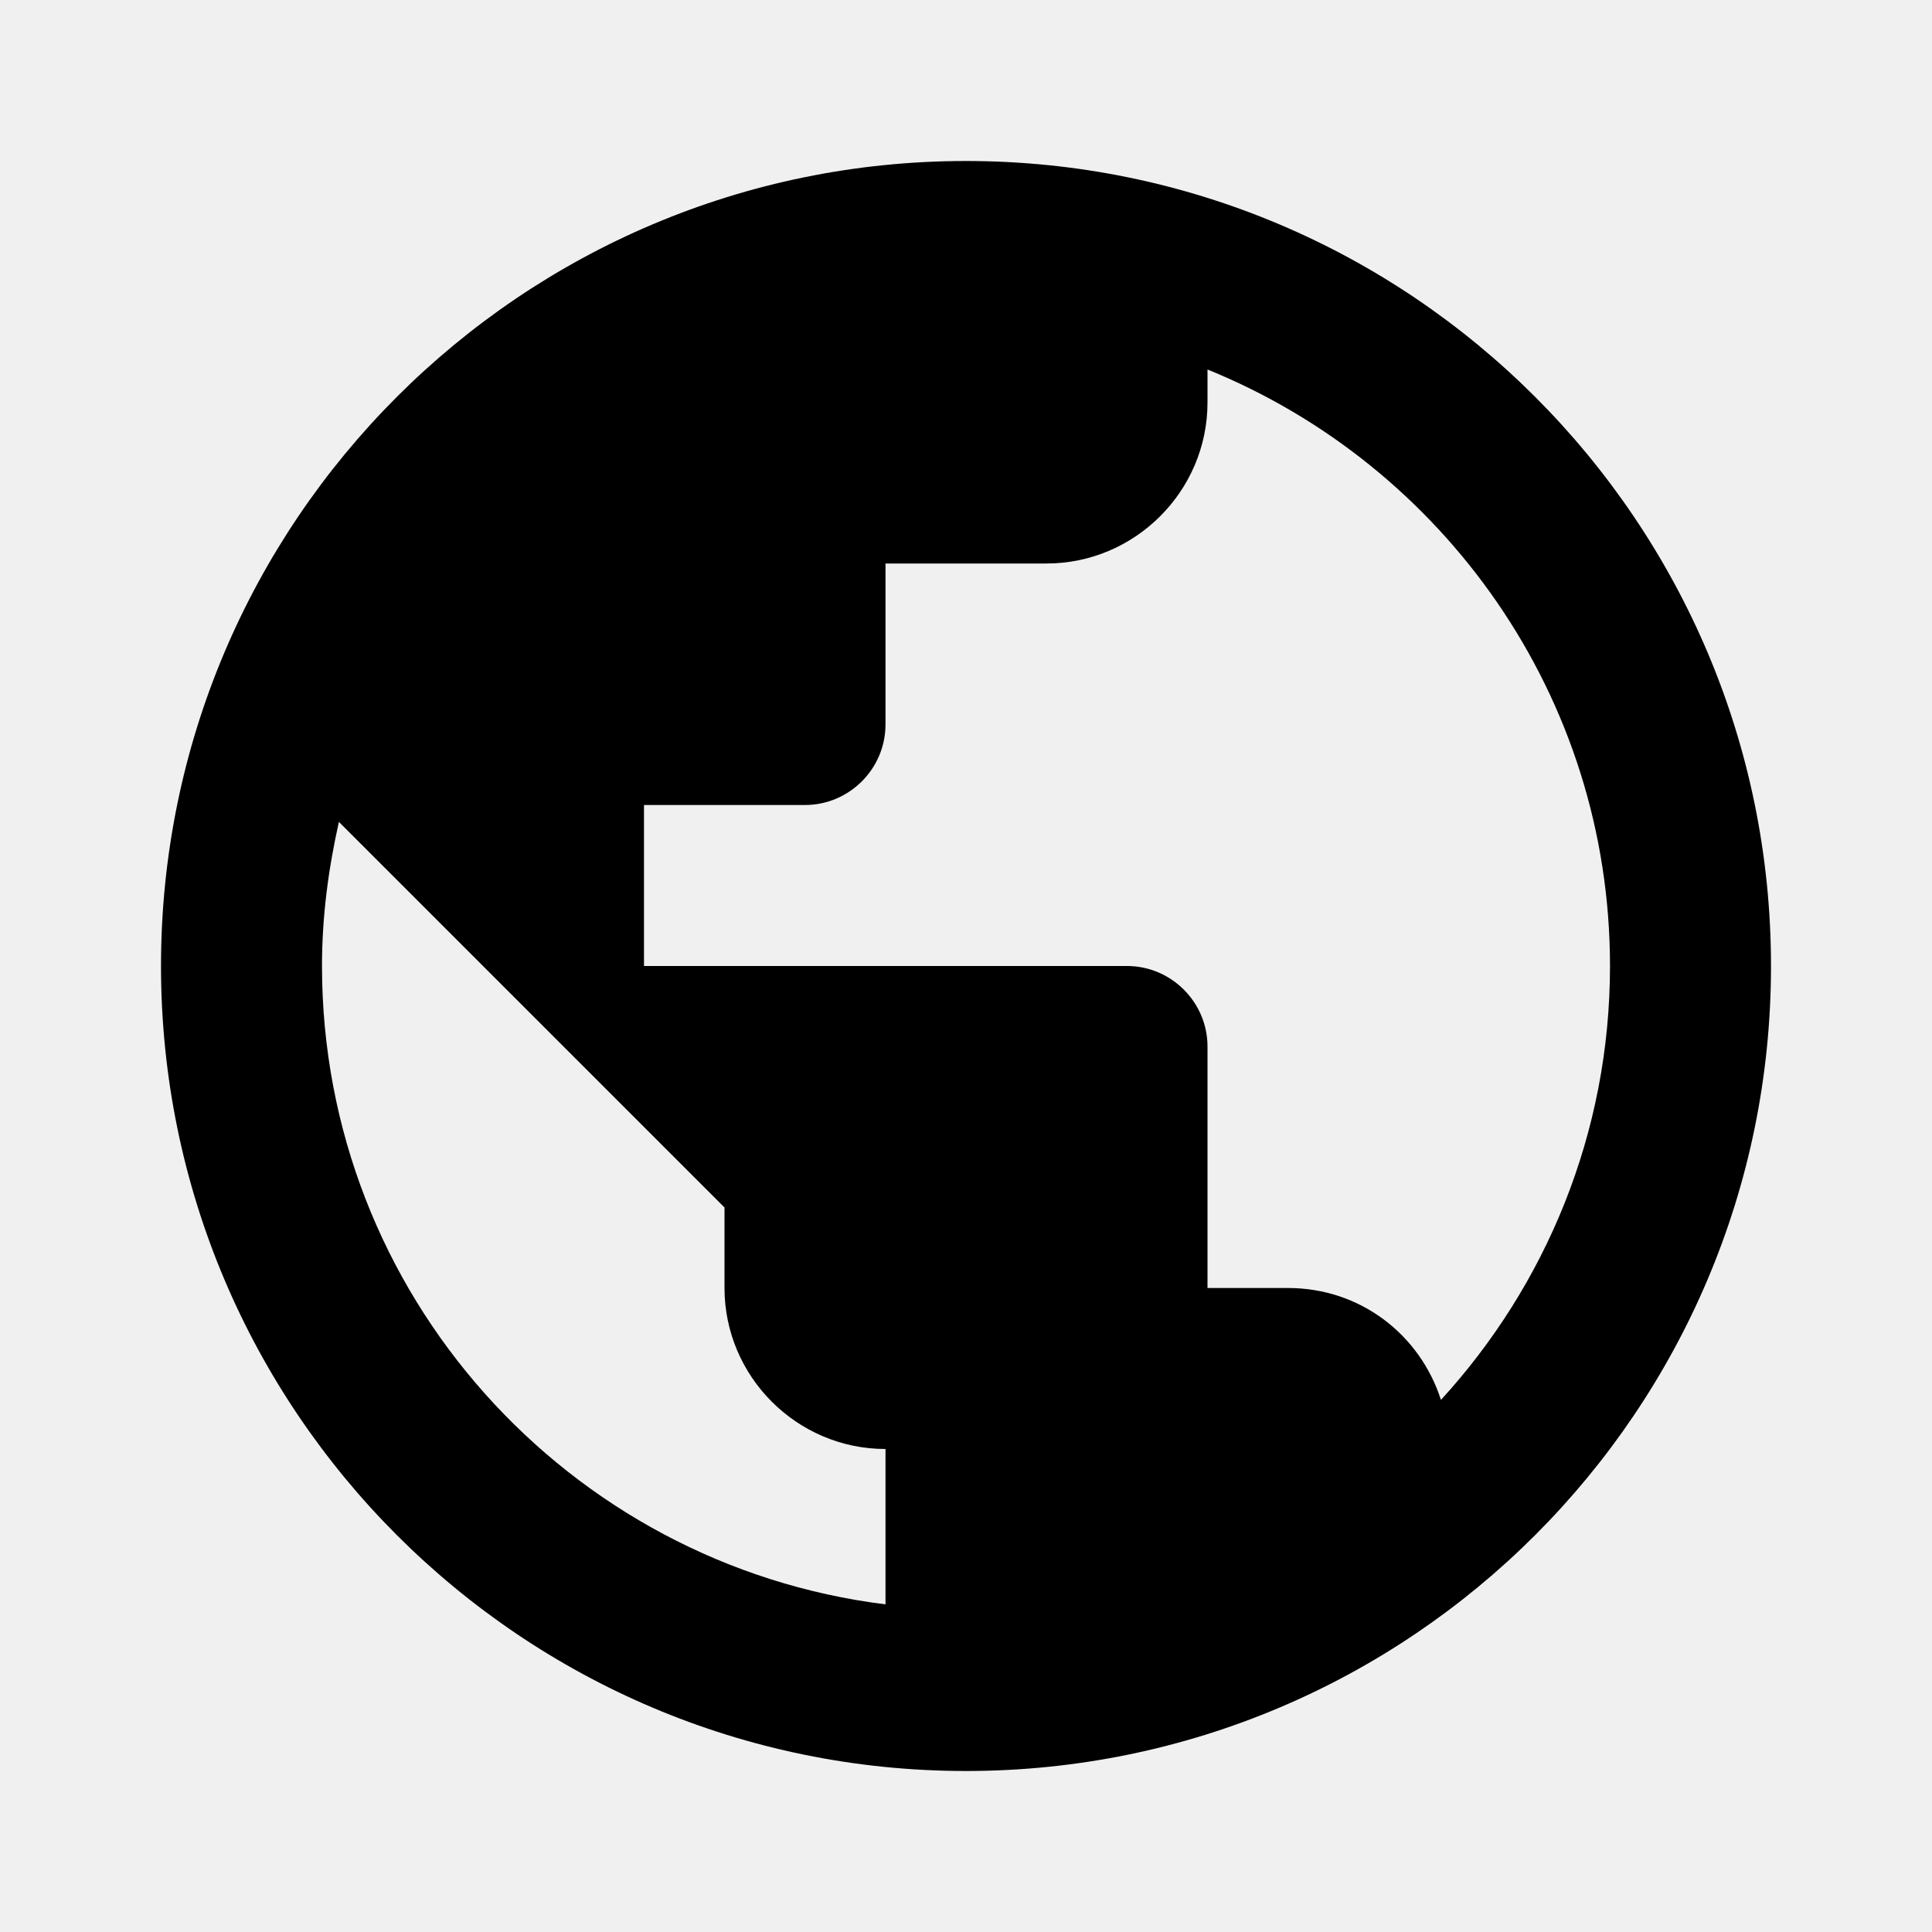
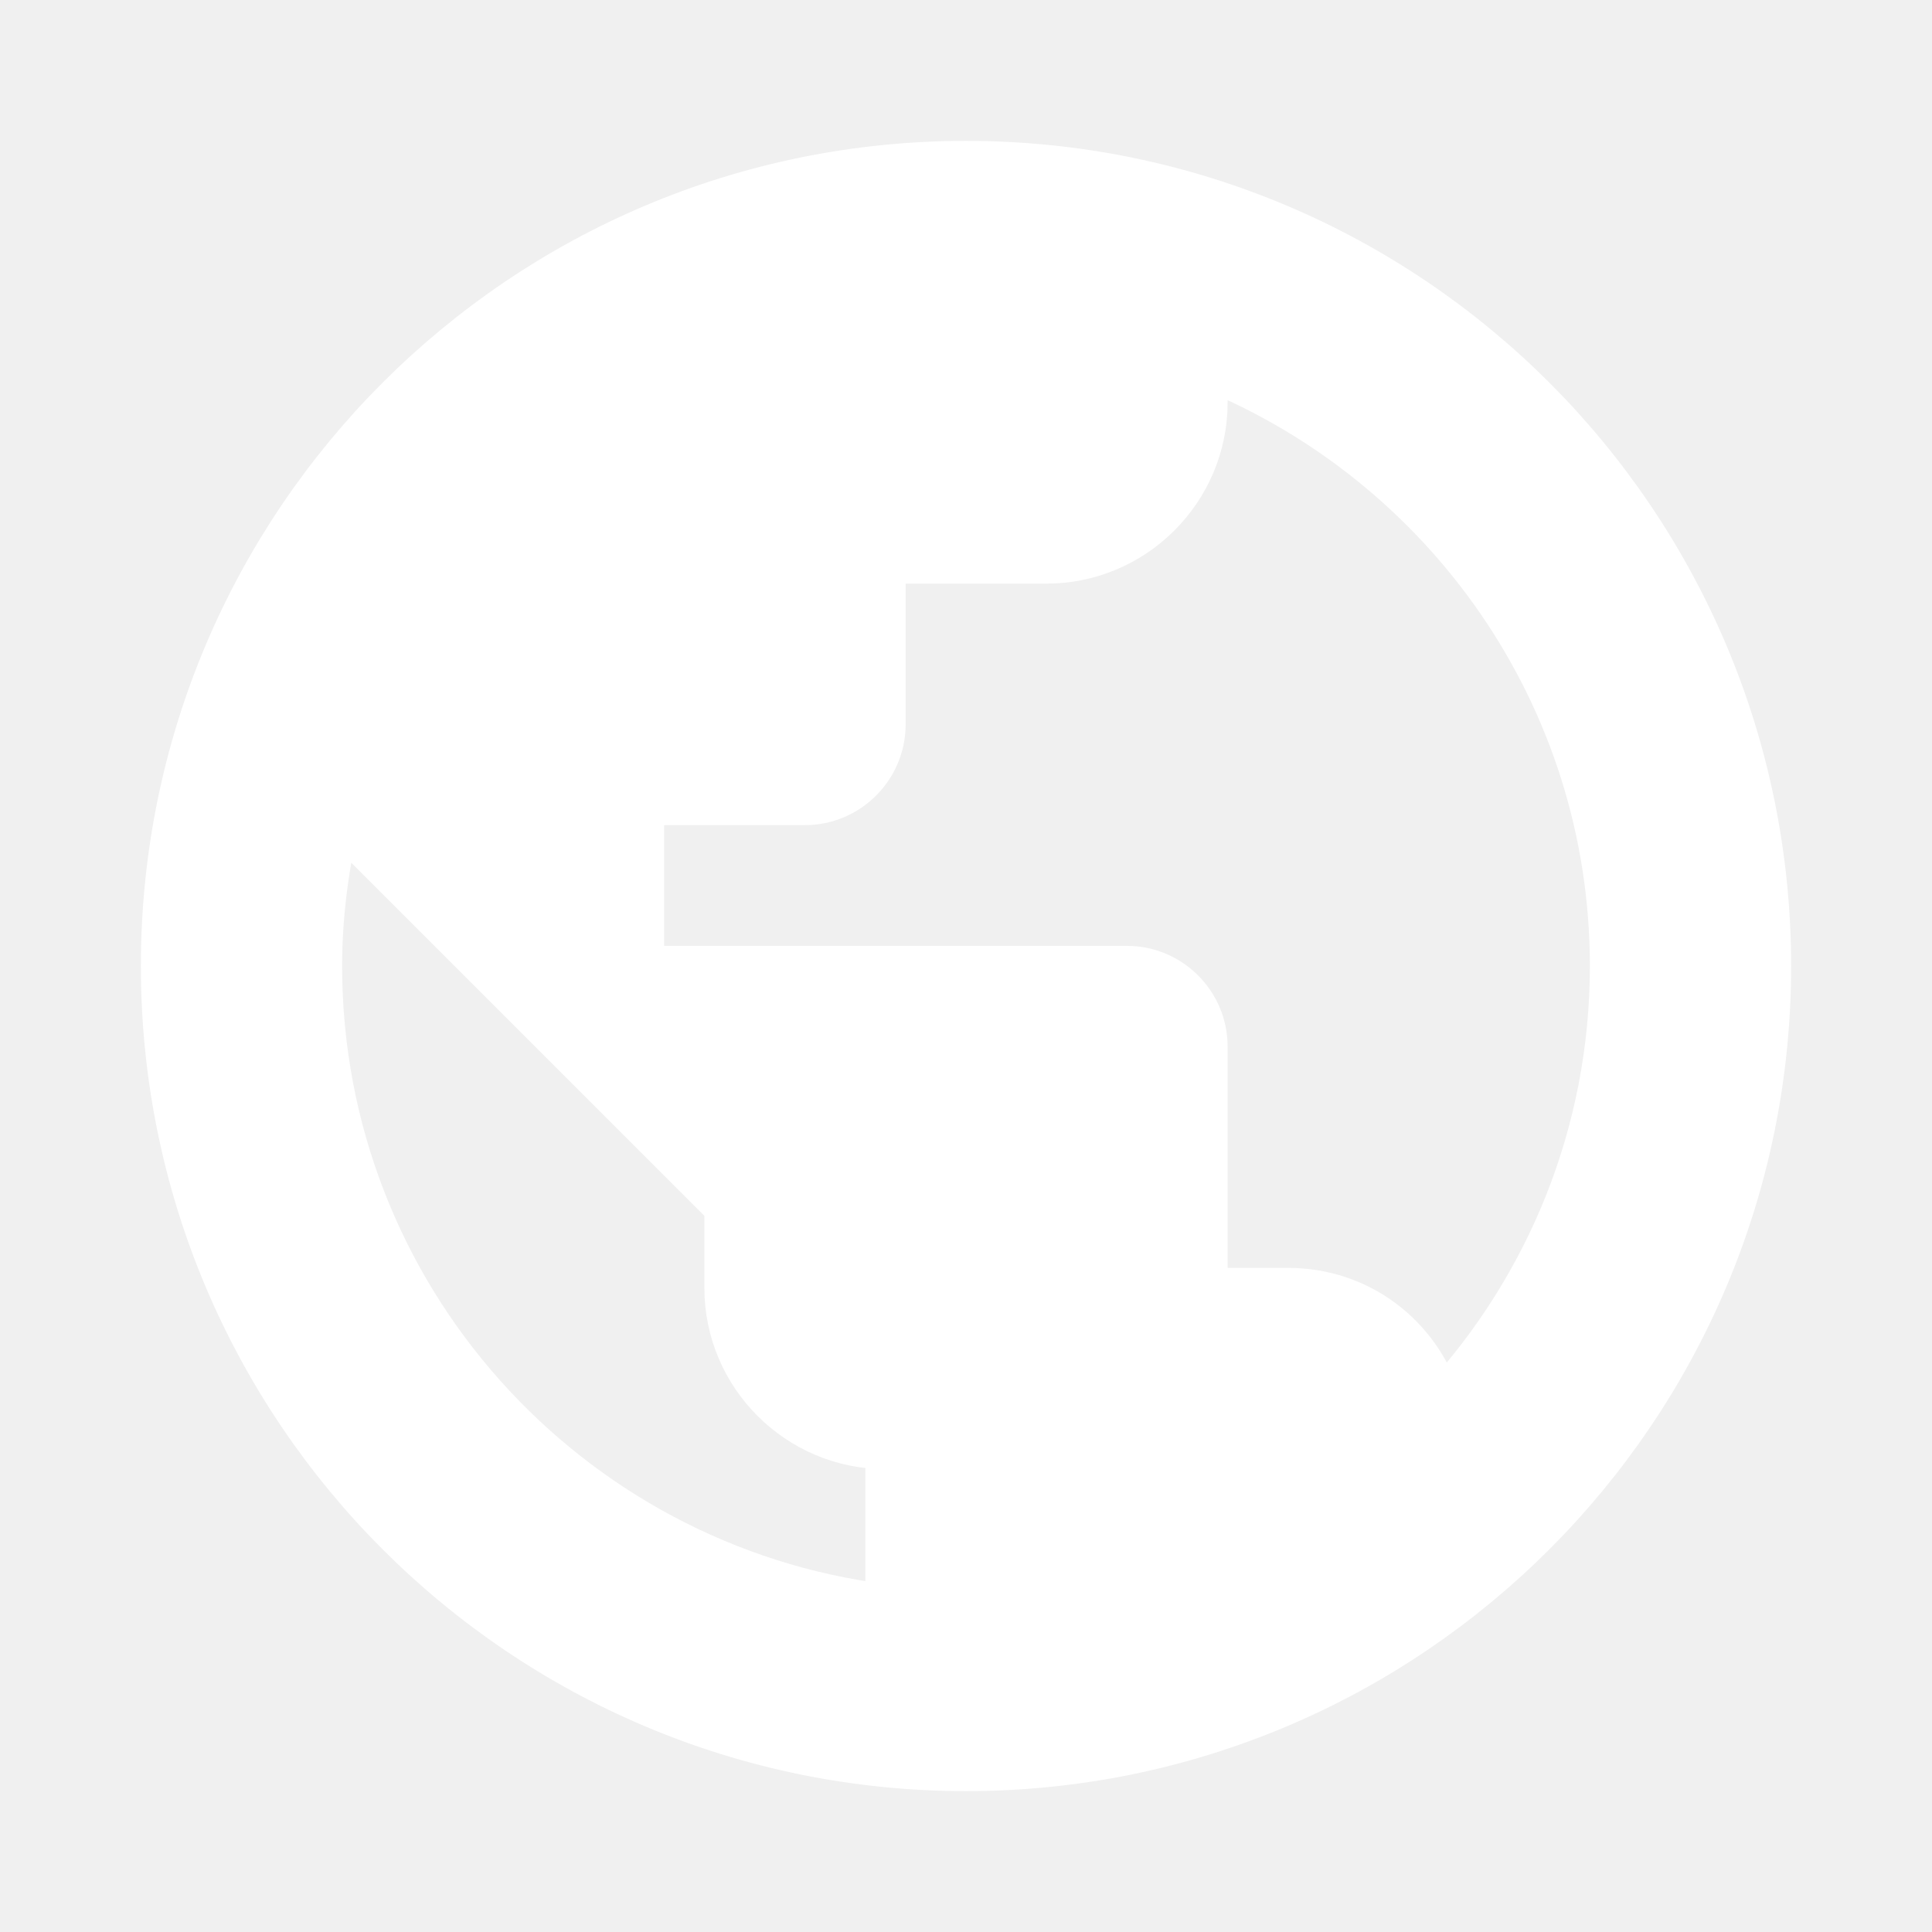
<svg xmlns="http://www.w3.org/2000/svg" width="24" height="24" viewBox="0 0 24 24" fill="none">
-   <path d="M12 2C6.48 2 2 6.48 2 12s4.48 10 10 10 10-4.48 10-10S17.52 2 12 2zm-1 17.93c-3.94-.49-7-3.85-7-7.93 0-.62.08-1.21.21-1.79L9 15v1c0 1.1.9 2 2 2v1.93zm6.9-2.54c-.26-.81-1-1.39-1.9-1.39h-1v-3c0-.55-.45-1-1-1H8v-2h2c.55 0 1-.45 1-1V7h2c1.1 0 2-.9 2-2v-.41c2.93 1.19 5 4.06 5 7.41 0 2.08-.8 3.97-2.1 5.39z" fill="currentColor" />
+   <path d="M12 2C6.48 2 2 6.48 2 12s4.48 10 10 10 10-4.48 10-10S17.52 2 12 2zm-1 17.93c-3.94-.49-7-3.85-7-7.93 0-.62.08-1.21.21-1.79L9 15v1c0 1.1.9 2 2 2v1.93zm6.9-2.54c-.26-.81-1-1.39-1.9-1.39h-1v-3c0-.55-.45-1-1-1H8v-2h2c.55 0 1-.45 1-1V7h2c1.1 0 2-.9 2-2v-.41c2.93 1.19 5 4.06 5 7.41 0 2.08-.8 3.97-2.1 5.39z" fill="white" stroke="white" stroke-width="0.5" />
</svg>
